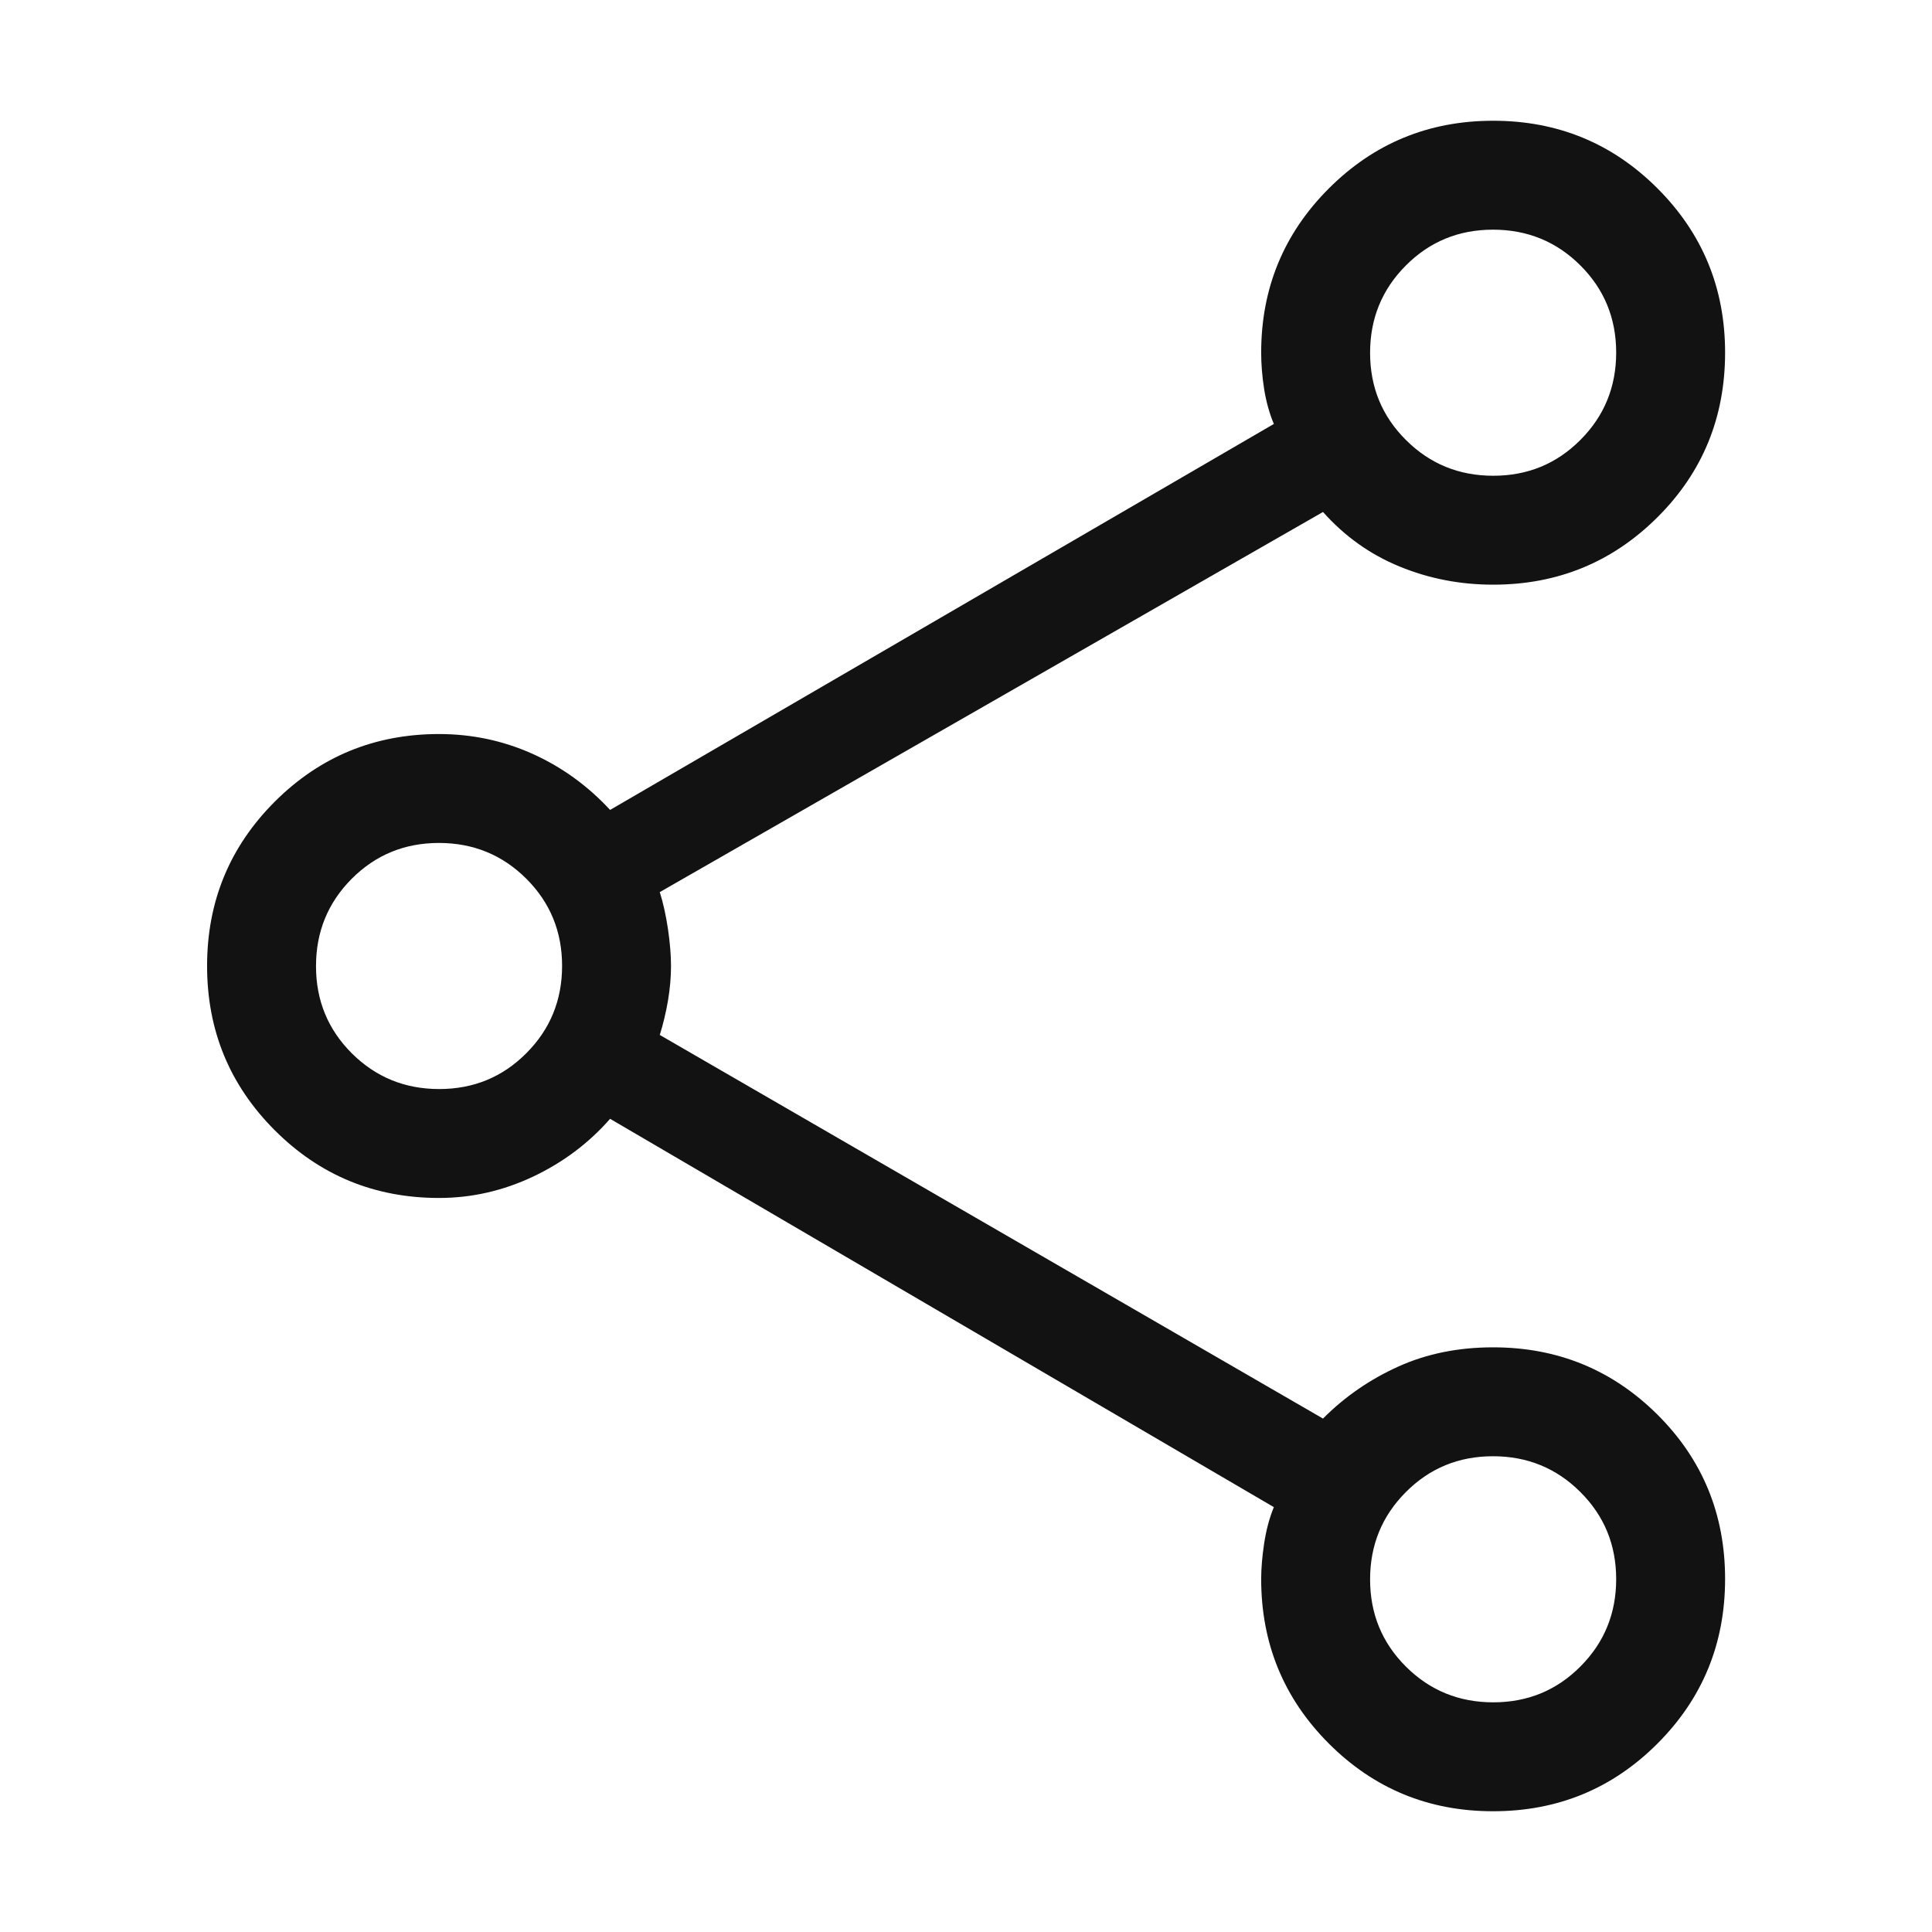
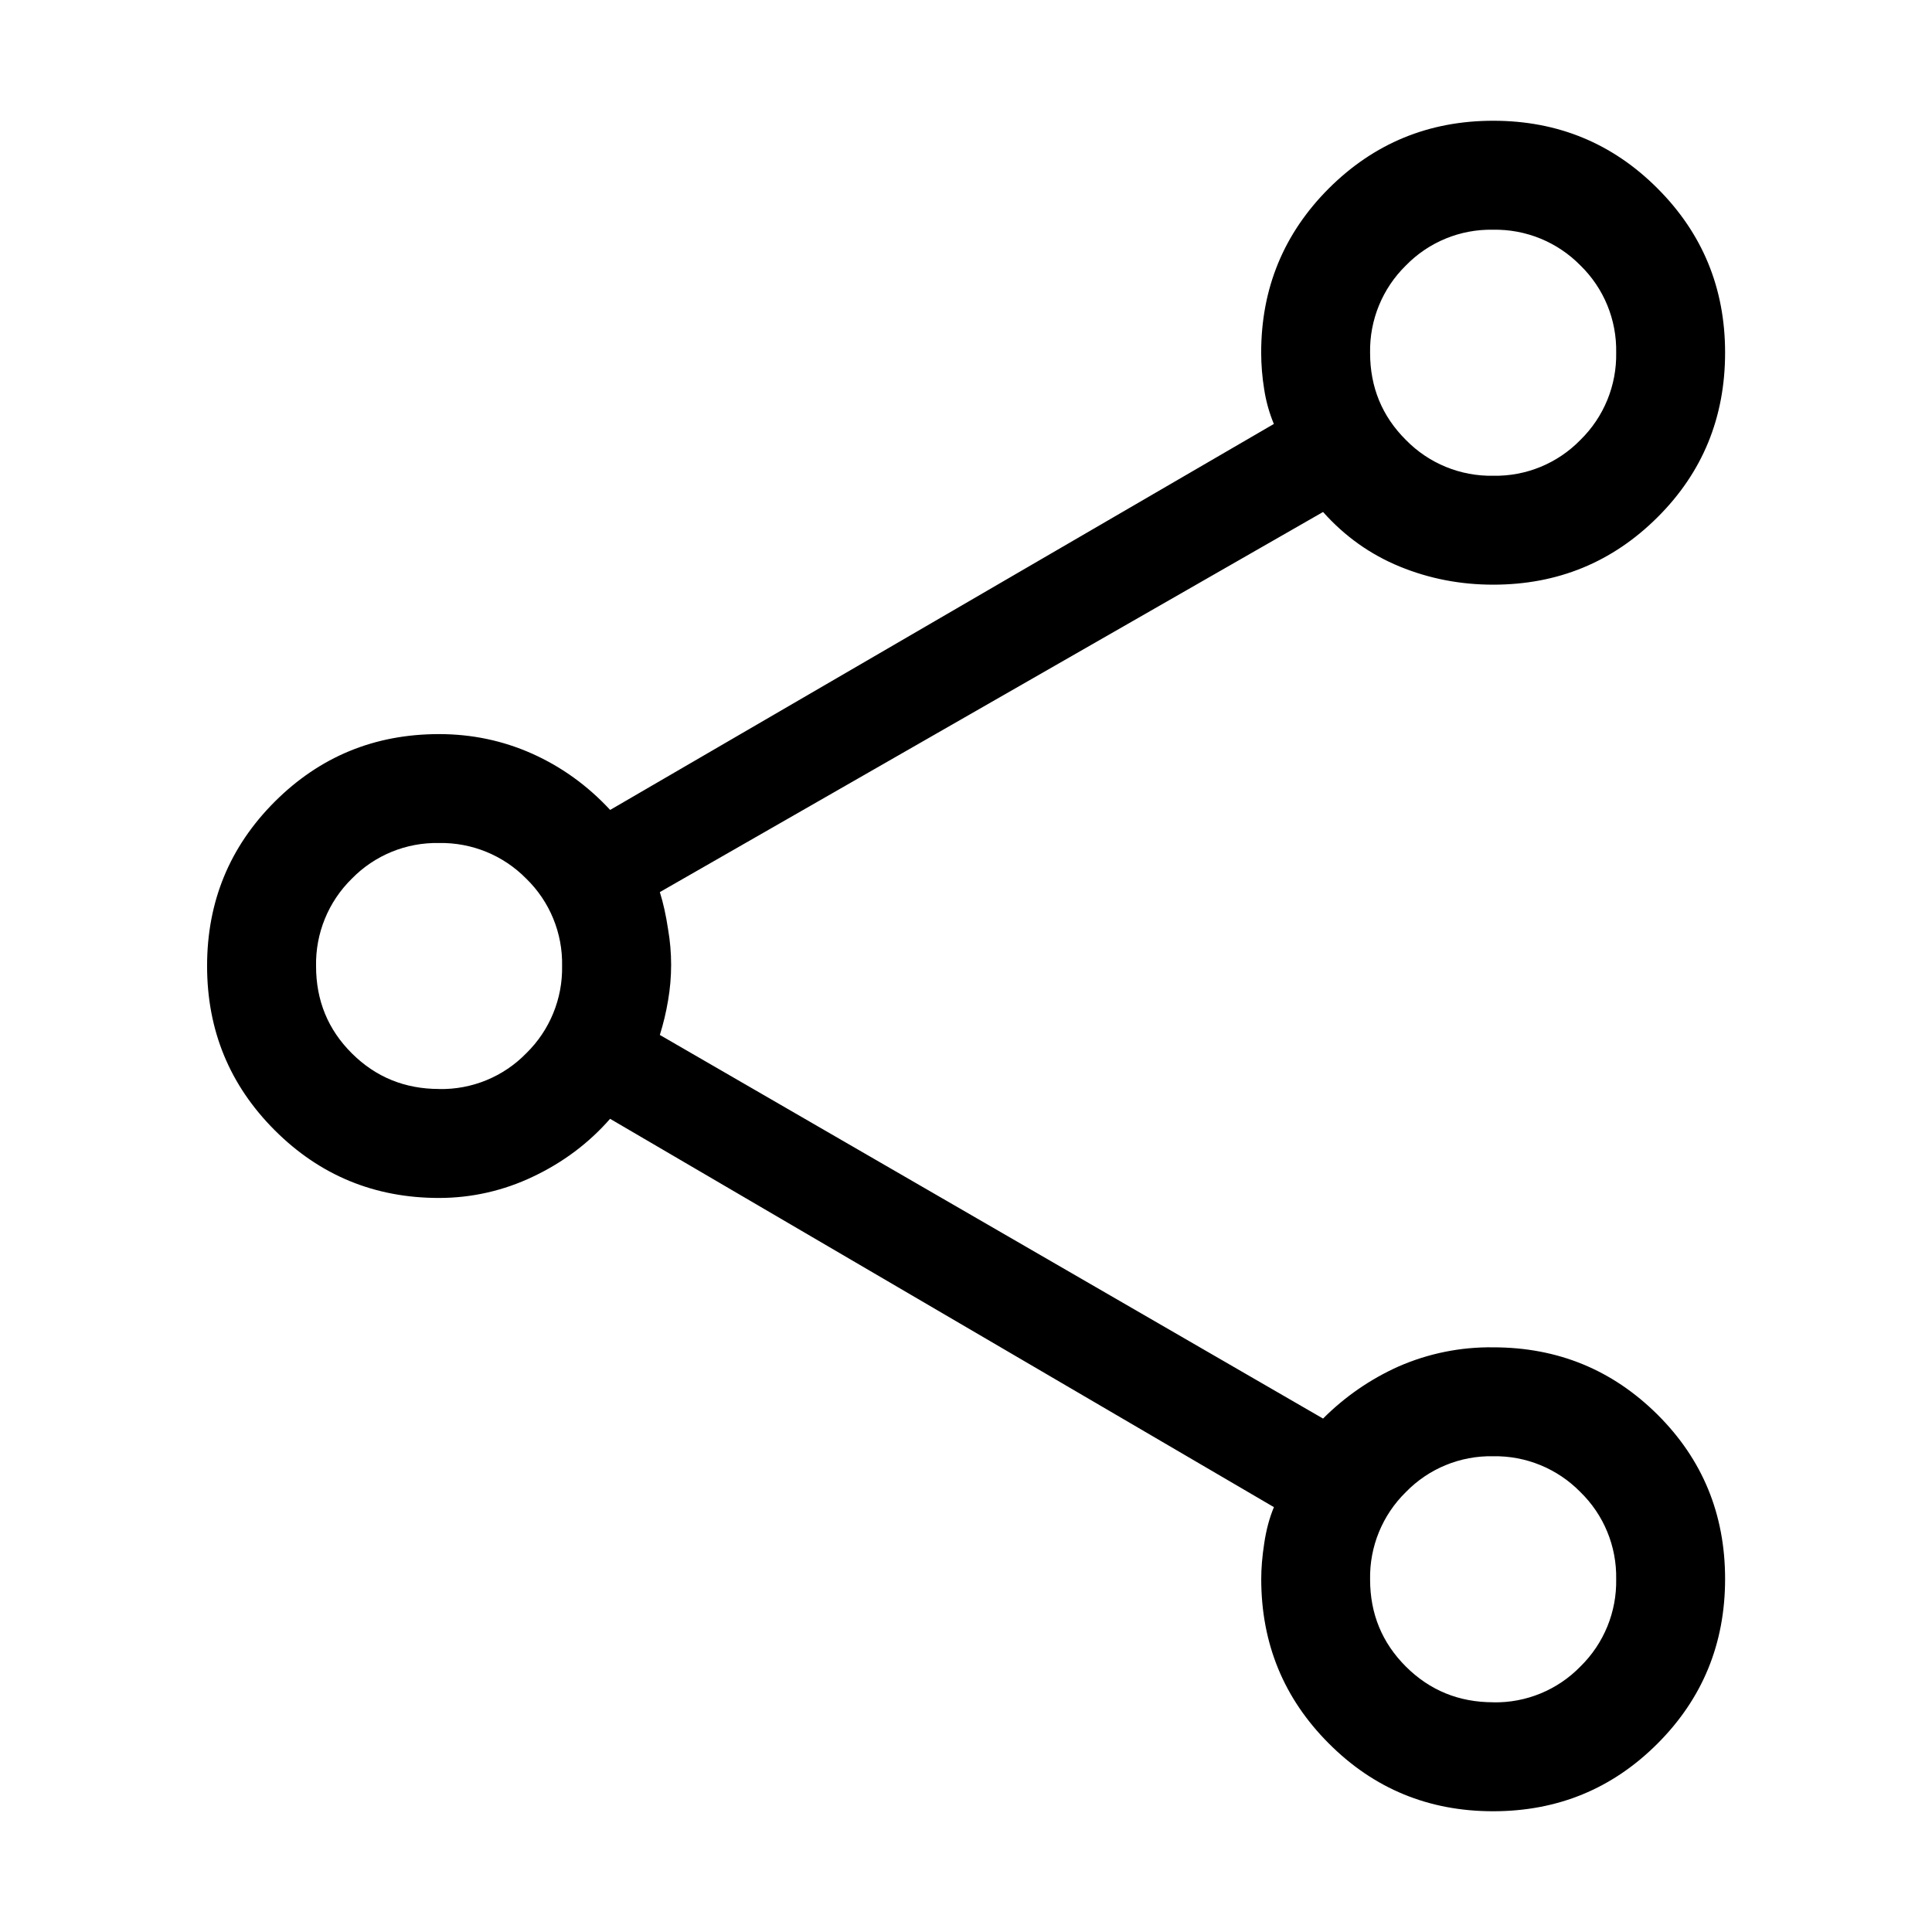
- <svg xmlns="http://www.w3.org/2000/svg" width="32" height="32" viewBox="0 0 32 32" fill="none">
-   <path d="M24.73 30C23.663 30 22.756 29.626 22.009 28.878C21.262 28.13 20.889 27.221 20.889 26.152C20.889 25.977 20.906 25.779 20.939 25.559C20.973 25.339 21.026 25.14 21.099 24.963L10.105 18.531C9.752 18.934 9.326 19.254 8.828 19.489C8.33 19.724 7.811 19.842 7.272 19.842C6.205 19.842 5.298 19.468 4.551 18.721C3.804 17.974 3.43 17.067 3.43 15.999C3.43 14.932 3.804 14.025 4.551 13.278C5.298 12.532 6.205 12.158 7.272 12.158C7.815 12.158 8.33 12.267 8.816 12.484C9.302 12.702 9.732 13.012 10.105 13.415L21.099 7.022C21.026 6.849 20.973 6.658 20.939 6.449C20.906 6.24 20.889 6.037 20.889 5.842C20.889 4.775 21.263 3.868 22.01 3.121C22.757 2.374 23.664 2 24.732 2C25.799 2 26.706 2.373 27.453 3.12C28.2 3.867 28.573 4.774 28.573 5.84C28.573 6.915 28.199 7.825 27.452 8.568C26.705 9.312 25.798 9.684 24.731 9.684C24.186 9.684 23.67 9.584 23.183 9.384C22.696 9.185 22.272 8.883 21.913 8.48L10.928 14.776C10.985 14.957 11.03 15.162 11.064 15.389C11.097 15.616 11.114 15.82 11.114 16.003C11.114 16.186 11.097 16.375 11.064 16.573C11.03 16.77 10.985 16.96 10.928 17.142L21.913 23.496C22.272 23.135 22.688 22.848 23.159 22.635C23.63 22.422 24.154 22.316 24.731 22.316C25.798 22.316 26.705 22.688 27.452 23.43C28.199 24.173 28.573 25.08 28.573 26.152C28.573 27.224 28.199 28.133 27.452 28.88C26.705 29.627 25.798 30 24.73 30ZM24.733 7.88C25.302 7.88 25.783 7.682 26.177 7.286C26.572 6.89 26.769 6.408 26.769 5.84C26.769 5.271 26.571 4.79 26.175 4.395C25.779 4.001 25.297 3.804 24.729 3.804C24.16 3.804 23.679 4.002 23.285 4.398C22.89 4.794 22.693 5.276 22.693 5.844C22.693 6.413 22.891 6.894 23.287 7.288C23.683 7.683 24.165 7.88 24.733 7.88ZM7.274 18.038C7.843 18.038 8.324 17.84 8.718 17.444C9.113 17.048 9.31 16.566 9.31 15.998C9.31 15.429 9.112 14.948 8.716 14.553C8.32 14.159 7.838 13.962 7.27 13.962C6.701 13.962 6.22 14.16 5.825 14.556C5.431 14.952 5.234 15.434 5.234 16.003C5.234 16.571 5.432 17.052 5.828 17.447C6.224 17.841 6.706 18.038 7.274 18.038ZM24.733 28.196C25.302 28.196 25.783 27.998 26.177 27.602C26.572 27.206 26.769 26.724 26.769 26.156C26.769 25.587 26.571 25.106 26.175 24.712C25.779 24.317 25.297 24.12 24.729 24.12C24.16 24.12 23.679 24.318 23.285 24.714C22.89 25.11 22.693 25.592 22.693 26.16C22.693 26.729 22.891 27.21 23.287 27.605C23.683 27.999 24.165 28.196 24.733 28.196Z" fill="#131212" />
+ <svg xmlns="http://www.w3.org/2000/svg" viewBox="0 0 32 32">
+   <path fill="currentColor" d="M24.73 30c-1.067 0-1.974-.374-2.72-1.122-.748-.748-1.12-1.657-1.12-2.726 0-.175.016-.373.05-.593.033-.22.086-.419.16-.596l-10.995-6.432c-.353.403-.78.723-1.277.958a3.601 3.601 0 0 1-1.556.353c-1.067 0-1.974-.374-2.721-1.121-.747-.747-1.121-1.654-1.121-2.722 0-1.067.374-1.974 1.12-2.72.748-.747 1.655-1.12 2.722-1.12.543 0 1.058.108 1.544.325.486.218.916.528 1.29.931l10.993-6.393a2.454 2.454 0 0 1-.16-.573 3.836 3.836 0 0 1-.05-.607c0-1.067.374-1.974 1.12-2.721C22.758 2.374 23.665 2 24.733 2c1.067 0 1.974.373 2.72 1.12.747.747 1.12 1.654 1.12 2.72 0 1.075-.373 1.985-1.12 2.728-.747.744-1.654 1.116-2.721 1.116-.545 0-1.06-.1-1.548-.3-.487-.2-.91-.5-1.27-.904l-10.985 6.296c.057.181.102.386.136.613a3.462 3.462 0 0 1 0 1.184 4.233 4.233 0 0 1-.136.569l10.985 6.354a4.17 4.17 0 0 1 1.246-.861 3.78 3.78 0 0 1 1.572-.319c1.067 0 1.974.372 2.721 1.114.747.743 1.12 1.65 1.12 2.722s-.373 1.981-1.12 2.728c-.747.747-1.654 1.12-2.722 1.12Zm.003-22.12a1.96 1.96 0 0 0 1.444-.594 1.97 1.97 0 0 0 .592-1.446 1.96 1.96 0 0 0-.594-1.445 1.973 1.973 0 0 0-1.446-.59 1.96 1.96 0 0 0-1.444.593 1.972 1.972 0 0 0-.592 1.446c0 .569.198 1.05.594 1.444a1.97 1.97 0 0 0 1.446.592ZM7.274 18.038a1.96 1.96 0 0 0 1.444-.594 1.97 1.97 0 0 0 .592-1.446 1.96 1.96 0 0 0-.594-1.445 1.973 1.973 0 0 0-1.446-.59 1.96 1.96 0 0 0-1.445.593 1.974 1.974 0 0 0-.59 1.447c0 .568.197 1.05.593 1.444.396.394.878.59 1.446.59Zm17.46 10.158a1.96 1.96 0 0 0 1.443-.594 1.97 1.97 0 0 0 .592-1.446 1.96 1.96 0 0 0-.594-1.444 1.972 1.972 0 0 0-1.446-.592 1.96 1.96 0 0 0-1.444.594 1.972 1.972 0 0 0-.592 1.446c0 .569.198 1.05.594 1.445.396.394.878.59 1.446.59Z" />
</svg>
